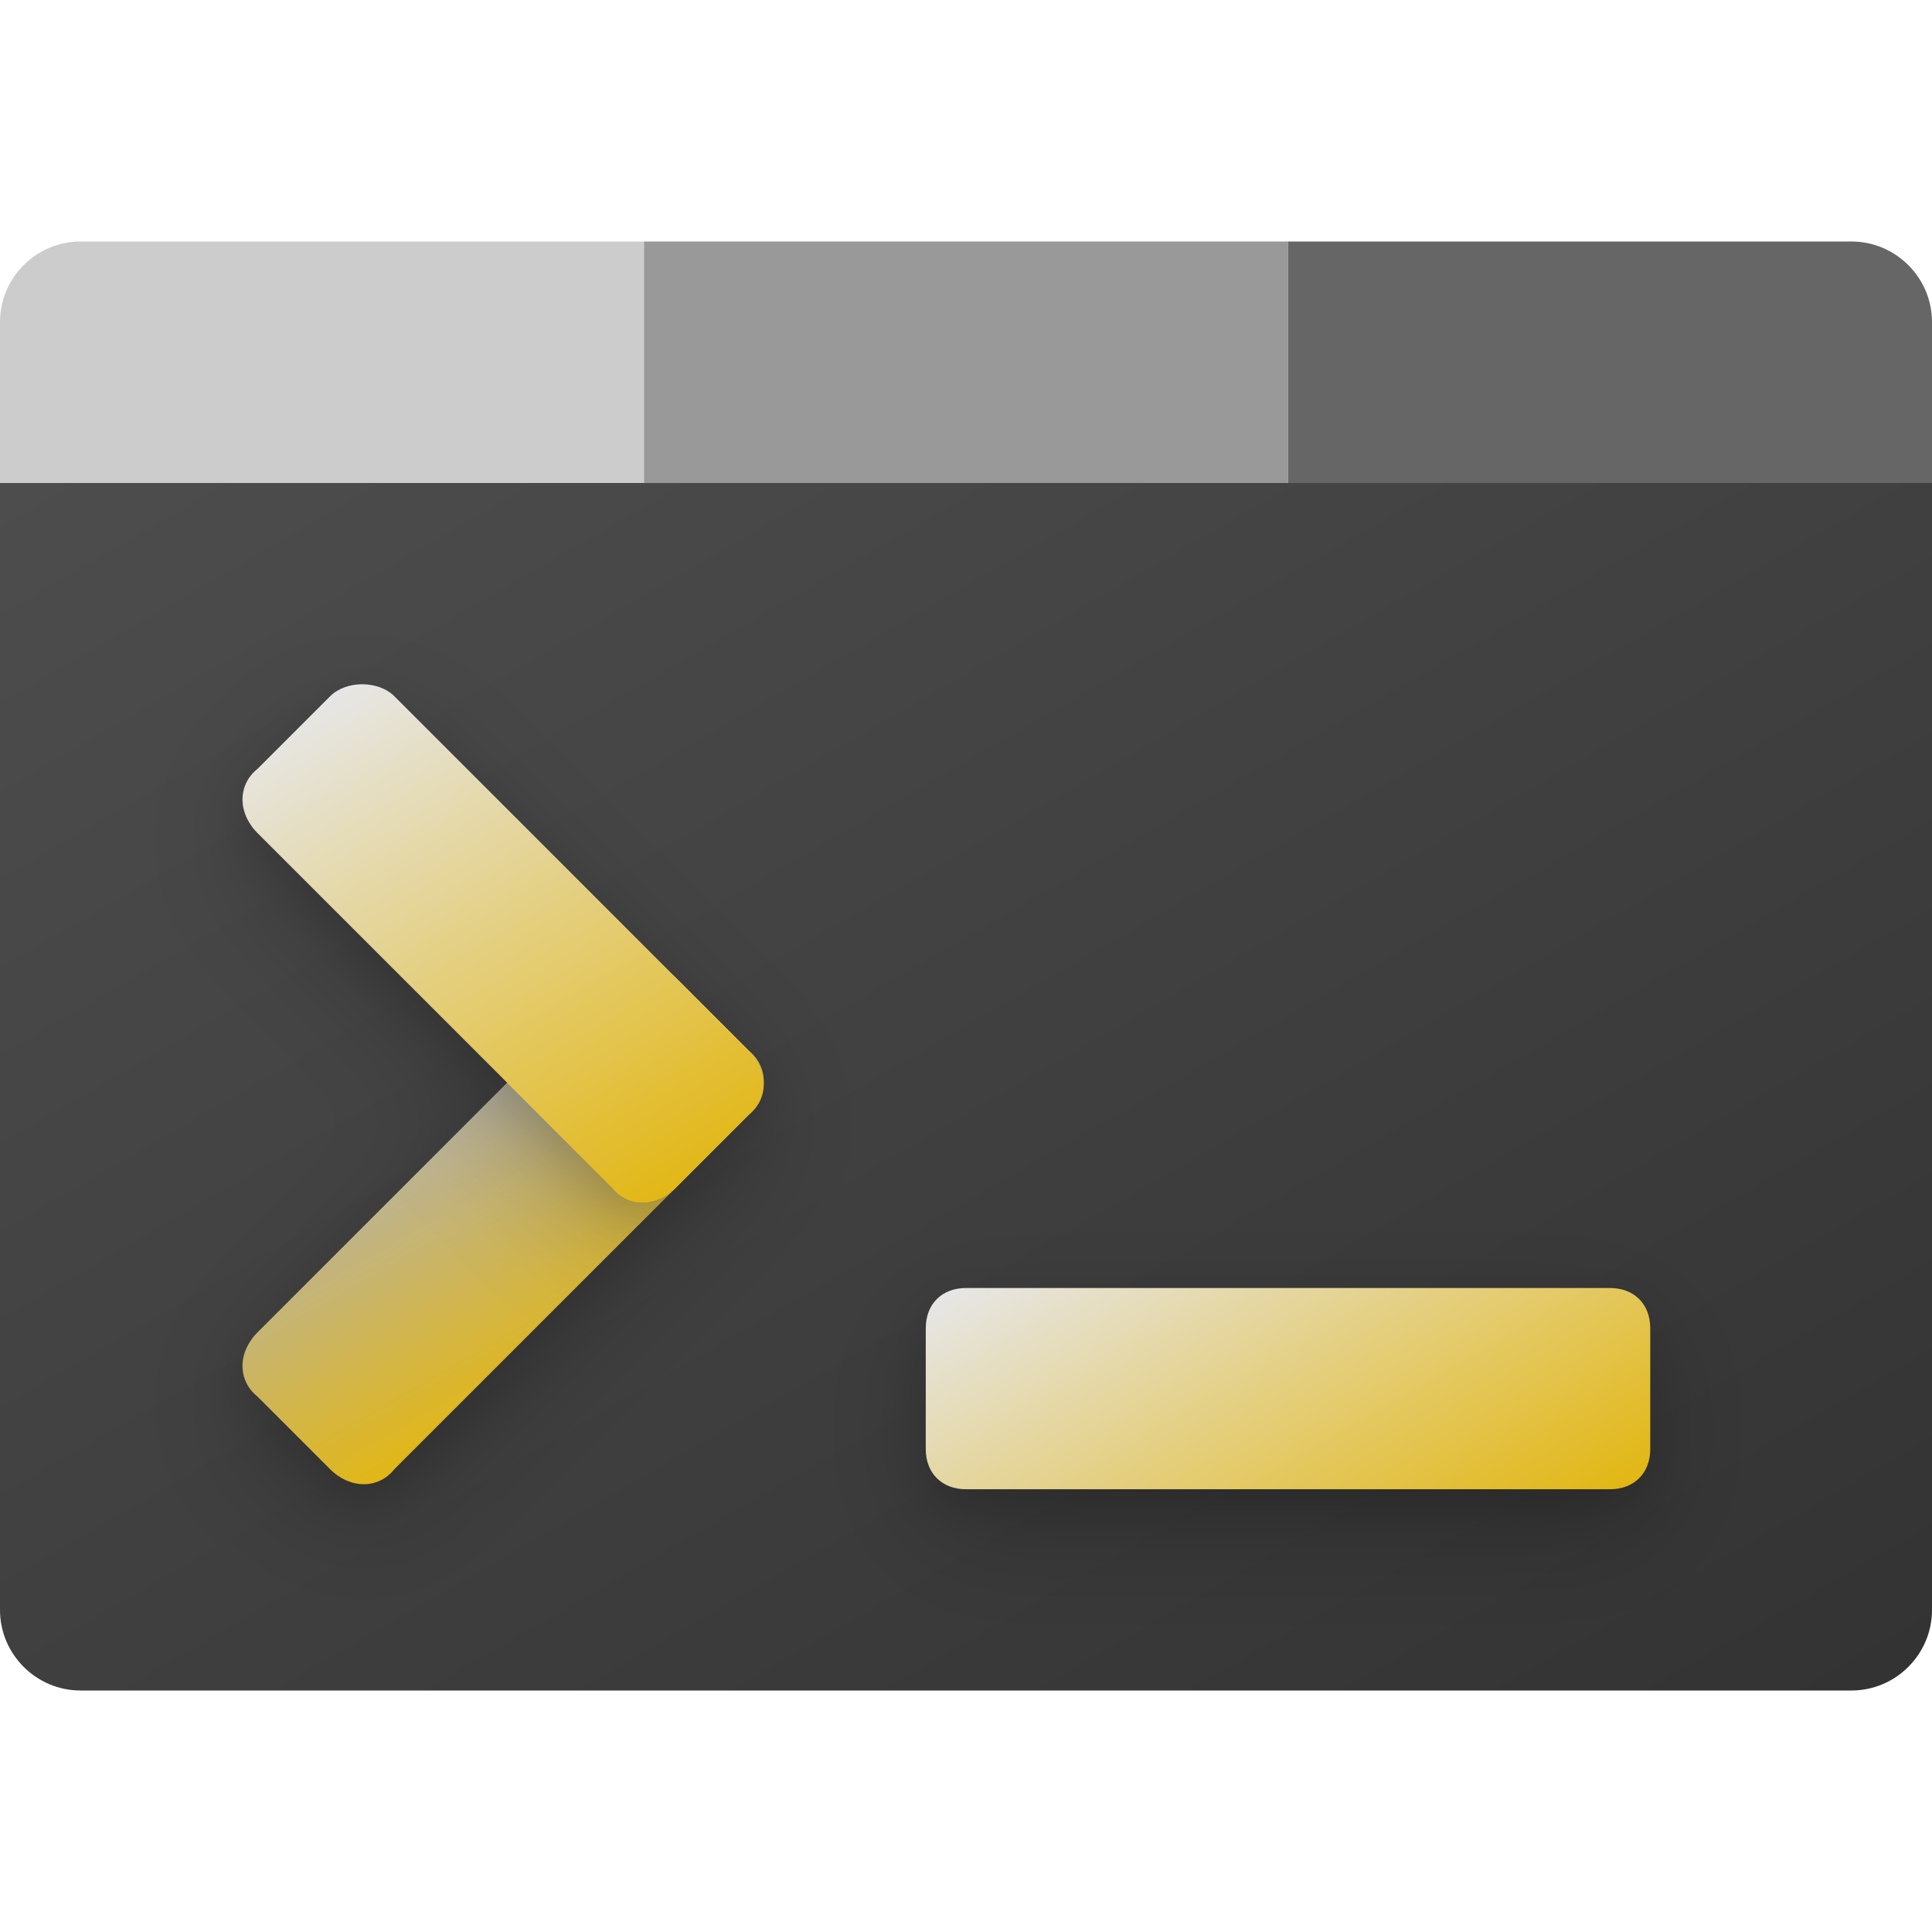
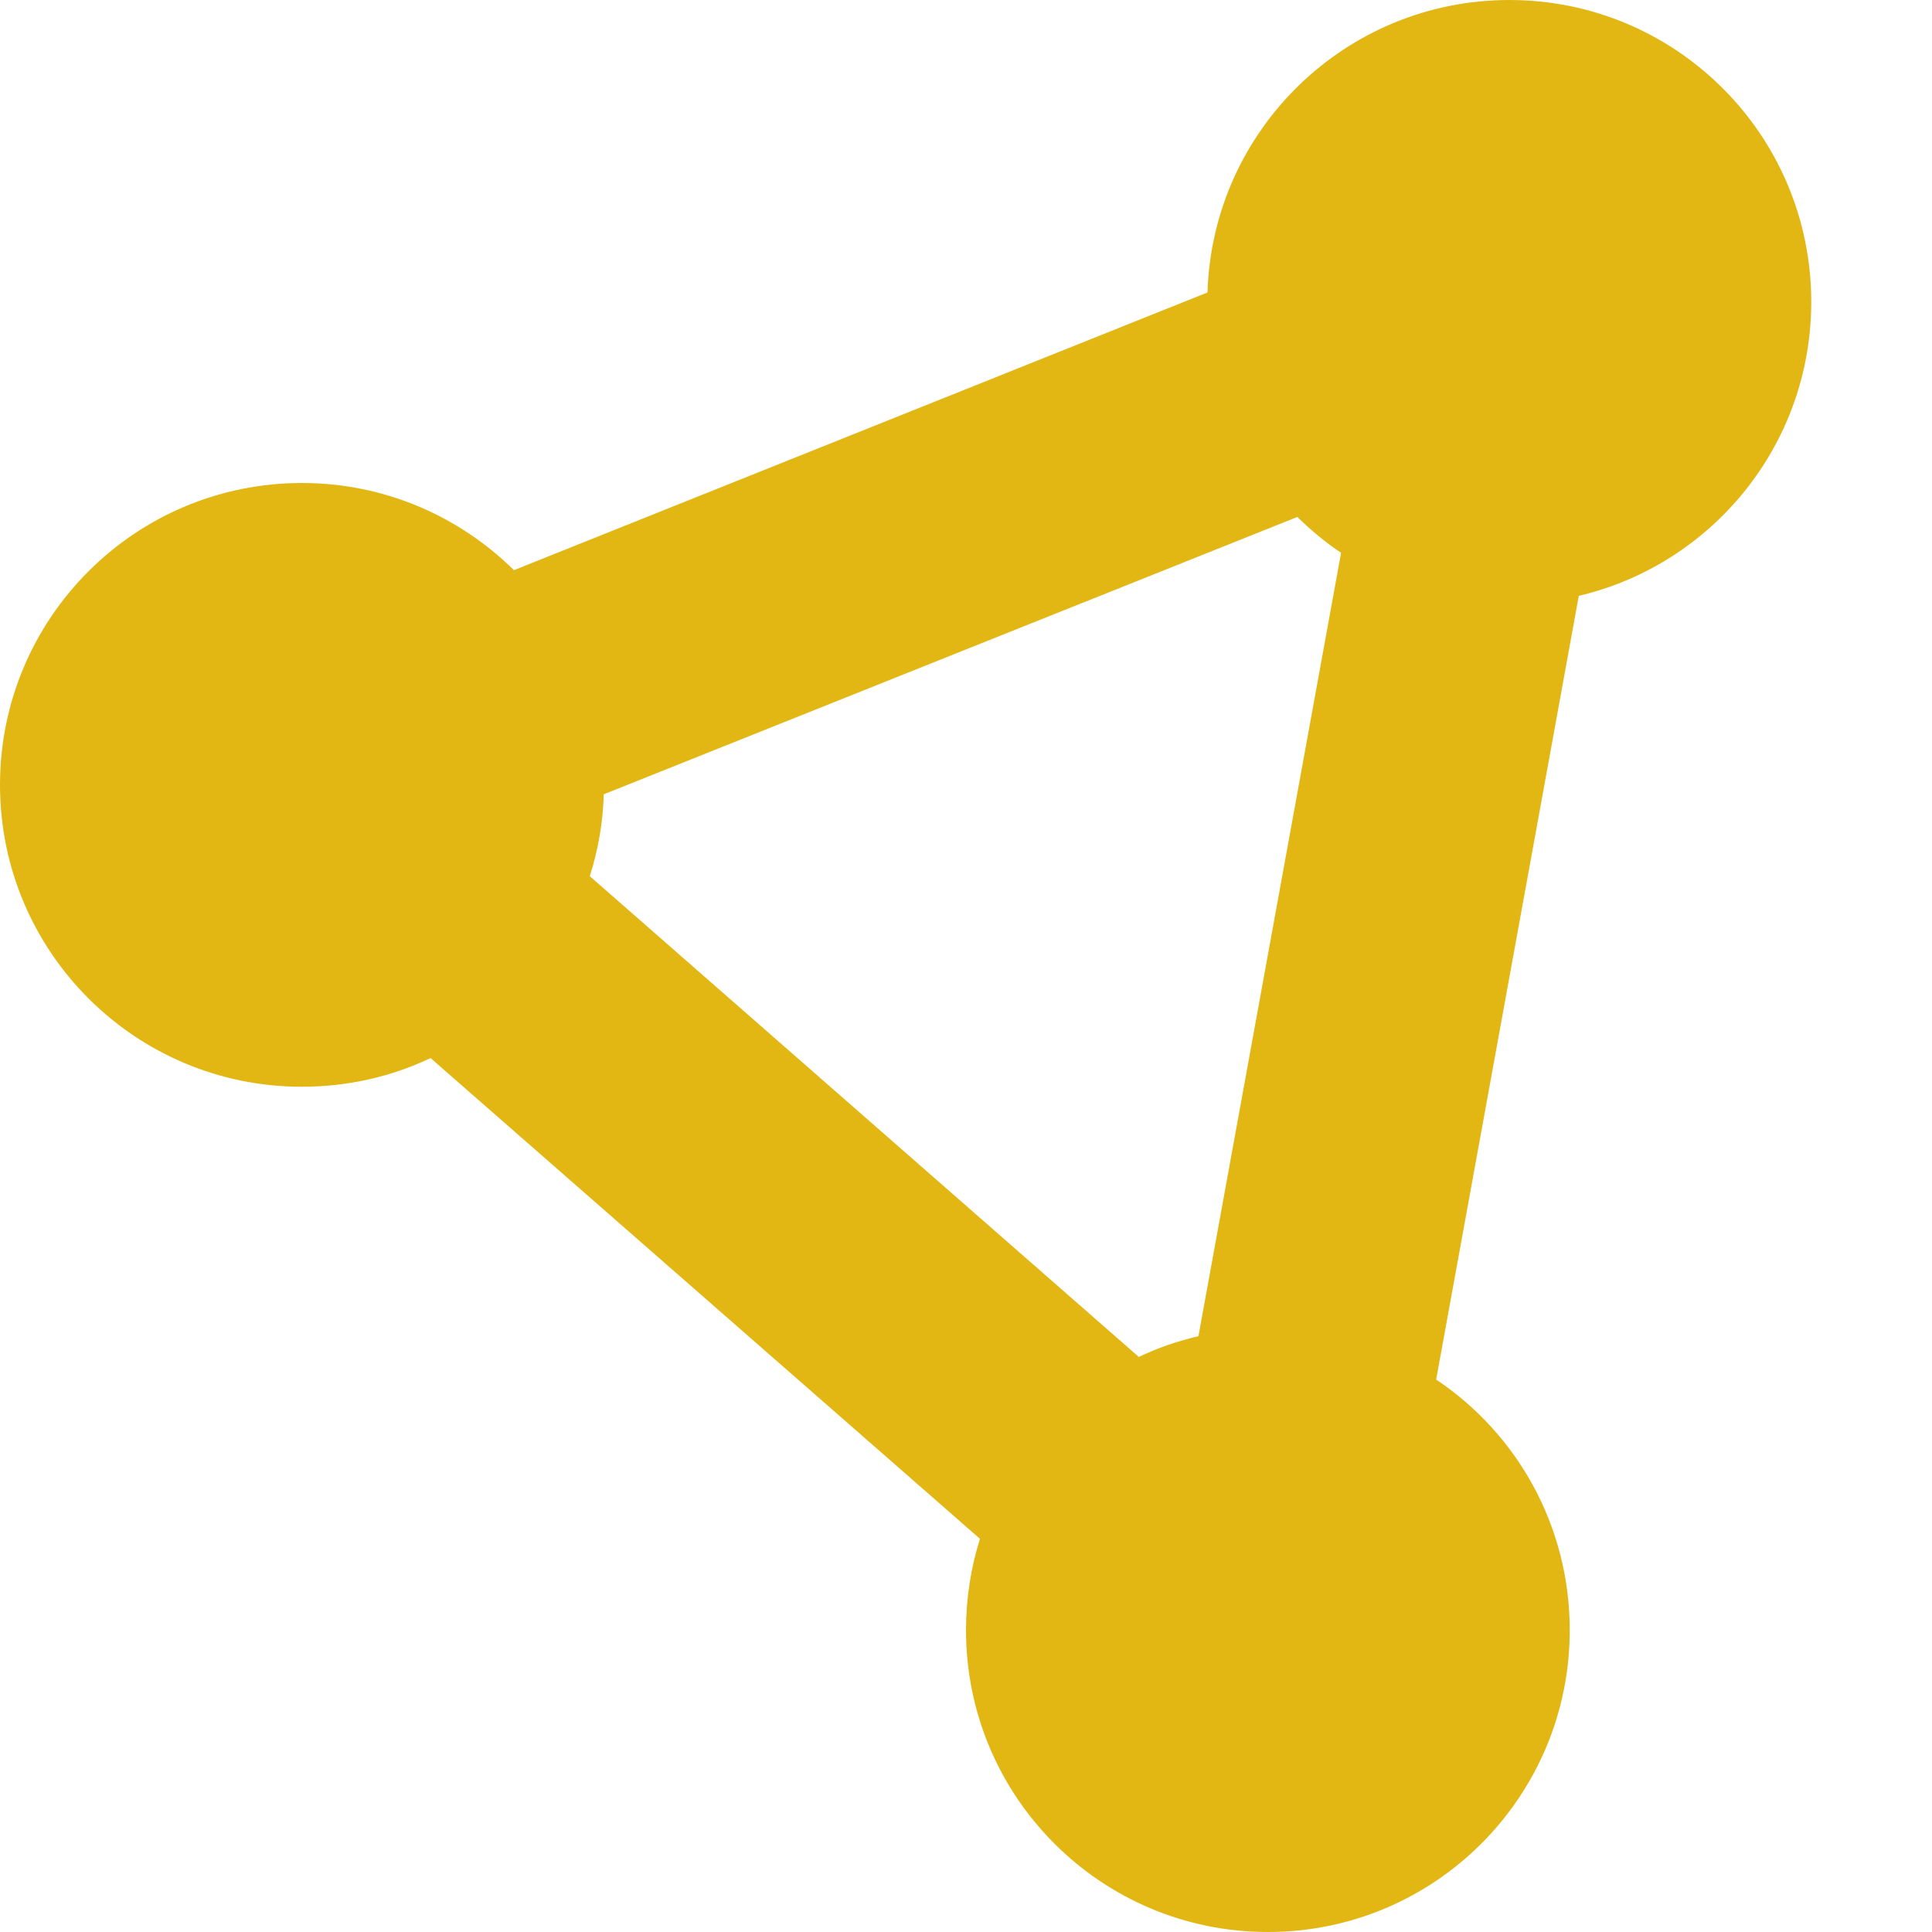
- <svg xmlns="http://www.w3.org/2000/svg" width="48" height="48" viewBox="0 0 48 48" fill="none">
-   <path d="M0 13H16V6H2C0.9 6 0 6.9 0 8V13Z" fill="#CCCCCC" />
-   <path d="M32 6H16V13H32V6Z" fill="#999999" />
-   <path d="M48 13H32V6H46C47.1 6 48 6.9 48 8V13Z" fill="#666666" />
-   <path d="M46 42H2C0.9 42 0 41.1 0 40V12H48V40C48 41.1 47.1 42 46 42Z" fill="url(#paint0_linear_0_1)" />
-   <g filter="url(#filter0_dd_0_1)">
-     <path d="M15.2 24.3L6.4 33.1C5.9 33.6 5.9 34.3 6.4 34.7L8.2 36.5C8.7 37 9.4 37 9.8 36.5L18.6 27.7C19.1 27.2 19.1 26.5 18.6 26.1L16.8 24.3C16.4 23.9 15.6 23.9 15.2 24.3Z" fill="url(#paint1_linear_0_1)" />
-     <mask id="mask0_0_1" style="mask-type:alpha" maskUnits="userSpaceOnUse" x="6" y="24" width="13" height="13">
-       <path d="M15.2 24.3L6.4 33.1C5.9 33.6 5.9 34.3 6.4 34.7L8.2 36.5C8.7 37 9.4 37 9.8 36.5L18.6 27.7C19.1 27.2 19.1 26.5 18.6 26.1L16.8 24.3C16.4 23.9 15.6 23.9 15.2 24.3Z" fill="url(#paint2_linear_0_1)" />
-     </mask>
-     <g mask="url(#mask0_0_1)">
-       <g filter="url(#filter1_dd_0_1)">
-         <path d="M9.8 17.3L18.6 26.1C19.1 26.6 19.1 27.3 18.6 27.7L16.8 29.5C16.3 30 15.6 30 15.2 29.5L6.4 20.7C5.9 20.2 5.9 19.5 6.4 19.1L8.2 17.3C8.6 16.9 9.4 16.9 9.8 17.3Z" fill="url(#paint3_linear_0_1)" />
-       </g>
-     </g>
-     <path d="M9.8 17.3L18.6 26.1C19.1 26.6 19.1 27.3 18.6 27.7L16.8 29.5C16.3 30 15.6 30 15.2 29.5L6.4 20.7C5.9 20.2 5.9 19.5 6.4 19.1L8.2 17.3C8.6 16.9 9.4 16.9 9.8 17.3Z" fill="url(#paint4_linear_0_1)" />
-   </g>
-   <g filter="url(#filter2_dd_0_1)">
-     <path d="M40 32H24C23.4 32 23 32.4 23 33V36C23 36.6 23.4 37 24 37H40C40.6 37 41 36.6 41 36V33C41 32.4 40.6 32 40 32Z" fill="url(#paint5_linear_0_1)" />
-   </g>
-   <defs>
-     <filter id="filter0_dd_0_1" x="3.025" y="15" width="18.95" height="25.875" filterUnits="userSpaceOnUse" color-interpolation-filters="sRGB">
-       <feFlood flood-opacity="0" result="BackgroundImageFix" />
-       <feColorMatrix in="SourceAlpha" type="matrix" values="0 0 0 0 0 0 0 0 0 0 0 0 0 0 0 0 0 0 127 0" result="hardAlpha" />
-       <feOffset dy="0.5" />
-       <feGaussianBlur stdDeviation="0.5" />
-       <feColorMatrix type="matrix" values="0 0 0 0 0 0 0 0 0 0 0 0 0 0 0 0 0 0 0.1 0" />
-       <feBlend mode="normal" in2="BackgroundImageFix" result="effect1_dropShadow_0_1" />
-       <feColorMatrix in="SourceAlpha" type="matrix" values="0 0 0 0 0 0 0 0 0 0 0 0 0 0 0 0 0 0 127 0" result="hardAlpha" />
-       <feOffset dy="1" />
-       <feGaussianBlur stdDeviation="1.5" />
-       <feColorMatrix type="matrix" values="0 0 0 0 0 0 0 0 0 0 0 0 0 0 0 0 0 0 0.2 0" />
-       <feBlend mode="normal" in2="effect1_dropShadow_0_1" result="effect2_dropShadow_0_1" />
-       <feBlend mode="normal" in="SourceGraphic" in2="effect2_dropShadow_0_1" result="shape" />
-     </filter>
-     <filter id="filter1_dd_0_1" x="3.025" y="15" width="18.95" height="18.875" filterUnits="userSpaceOnUse" color-interpolation-filters="sRGB">
-       <feFlood flood-opacity="0" result="BackgroundImageFix" />
-       <feColorMatrix in="SourceAlpha" type="matrix" values="0 0 0 0 0 0 0 0 0 0 0 0 0 0 0 0 0 0 127 0" result="hardAlpha" />
-       <feOffset dy="0.5" />
-       <feGaussianBlur stdDeviation="0.5" />
-       <feColorMatrix type="matrix" values="0 0 0 0 0 0 0 0 0 0 0 0 0 0 0 0 0 0 0.1 0" />
-       <feBlend mode="normal" in2="BackgroundImageFix" result="effect1_dropShadow_0_1" />
-       <feColorMatrix in="SourceAlpha" type="matrix" values="0 0 0 0 0 0 0 0 0 0 0 0 0 0 0 0 0 0 127 0" result="hardAlpha" />
-       <feOffset dy="1" />
-       <feGaussianBlur stdDeviation="1.5" />
-       <feColorMatrix type="matrix" values="0 0 0 0 0 0 0 0 0 0 0 0 0 0 0 0 0 0 0.2 0" />
-       <feBlend mode="normal" in2="effect1_dropShadow_0_1" result="effect2_dropShadow_0_1" />
-       <feBlend mode="normal" in="SourceGraphic" in2="effect2_dropShadow_0_1" result="shape" />
-     </filter>
-     <filter id="filter2_dd_0_1" x="20" y="30" width="24" height="11" filterUnits="userSpaceOnUse" color-interpolation-filters="sRGB">
-       <feFlood flood-opacity="0" result="BackgroundImageFix" />
-       <feColorMatrix in="SourceAlpha" type="matrix" values="0 0 0 0 0 0 0 0 0 0 0 0 0 0 0 0 0 0 127 0" result="hardAlpha" />
-       <feOffset dy="0.5" />
-       <feGaussianBlur stdDeviation="0.5" />
-       <feColorMatrix type="matrix" values="0 0 0 0 0 0 0 0 0 0 0 0 0 0 0 0 0 0 0.1 0" />
-       <feBlend mode="normal" in2="BackgroundImageFix" result="effect1_dropShadow_0_1" />
-       <feColorMatrix in="SourceAlpha" type="matrix" values="0 0 0 0 0 0 0 0 0 0 0 0 0 0 0 0 0 0 127 0" result="hardAlpha" />
-       <feOffset dy="1" />
-       <feGaussianBlur stdDeviation="1.5" />
-       <feColorMatrix type="matrix" values="0 0 0 0 0 0 0 0 0 0 0 0 0 0 0 0 0 0 0.2 0" />
-       <feBlend mode="normal" in2="effect1_dropShadow_0_1" result="effect2_dropShadow_0_1" />
-       <feBlend mode="normal" in="SourceGraphic" in2="effect2_dropShadow_0_1" result="shape" />
-     </filter>
-     <linearGradient id="paint0_linear_0_1" x1="36.446" y1="47.826" x2="11.822" y2="5.175" gradientUnits="userSpaceOnUse">
-       <stop stop-color="#333333" />
-       <stop offset="1" stop-color="#4D4D4D" />
-     </linearGradient>
-     <linearGradient id="paint1_linear_0_1" x1="14.528" y1="33.996" x2="10.484" y2="26.992" gradientUnits="userSpaceOnUse">
-       <stop stop-color="#E2B714" />
-       <stop offset="1" stop-color="#B3B3B3" />
-     </linearGradient>
-     <linearGradient id="paint2_linear_0_1" x1="14.528" y1="33.996" x2="10.484" y2="26.992" gradientUnits="userSpaceOnUse">
-       <stop stop-color="#999999" />
-       <stop offset="1" stop-color="#B3B3B3" />
-     </linearGradient>
-     <linearGradient id="paint3_linear_0_1" x1="16.275" y1="30.034" x2="8.737" y2="16.978" gradientUnits="userSpaceOnUse">
-       <stop stop-color="#E2B714" />
-       <stop offset="1" stop-color="#E6E6E6" />
-     </linearGradient>
-     <linearGradient id="paint4_linear_0_1" x1="16.275" y1="30.034" x2="8.737" y2="16.978" gradientUnits="userSpaceOnUse">
-       <stop stop-color="#E2B714" />
-       <stop offset="1" stop-color="#E6E6E6" />
-     </linearGradient>
-     <linearGradient id="paint5_linear_0_1" x1="35.15" y1="39.955" x2="28.85" y2="29.045" gradientUnits="userSpaceOnUse">
-       <stop stop-color="#E2B714" />
-       <stop offset="1" stop-color="#E6E6E6" />
-     </linearGradient>
-   </defs>
+ <svg xmlns="http://www.w3.org/2000/svg" width="512" height="512" viewBox="0 0 512 512" fill="none">
+   <path d="M418.4 157.9C453.7 149.6 480 117.9 480 80C480 35.8 444.2 0 400 0C356.6 0 321.3 34.5 320 77.5L136.2 151.1C121.7 136.8 101.9 128 80 128C35.8 128 0 163.8 0 208C0 252.2 35.8 288 80 288C92.2 288 103.8 285.3 114.1 280.4L259.7 407.8C257.3 415.4 256 423.6 256 432C256 476.2 291.8 512 336 512C380.2 512 416 476.2 416 432C416 404.3 402 379.9 380.6 365.6L418.4 157.9ZM156.3 232.2C158.5 225.3 159.8 218 160 210.5L343.8 137C347.4 140.5 351.2 143.7 355.4 146.5L317.6 354.1C312.1 355.4 306.8 357.2 301.8 359.6L156.3 232.2Z" fill="#E2B714" />
</svg>
